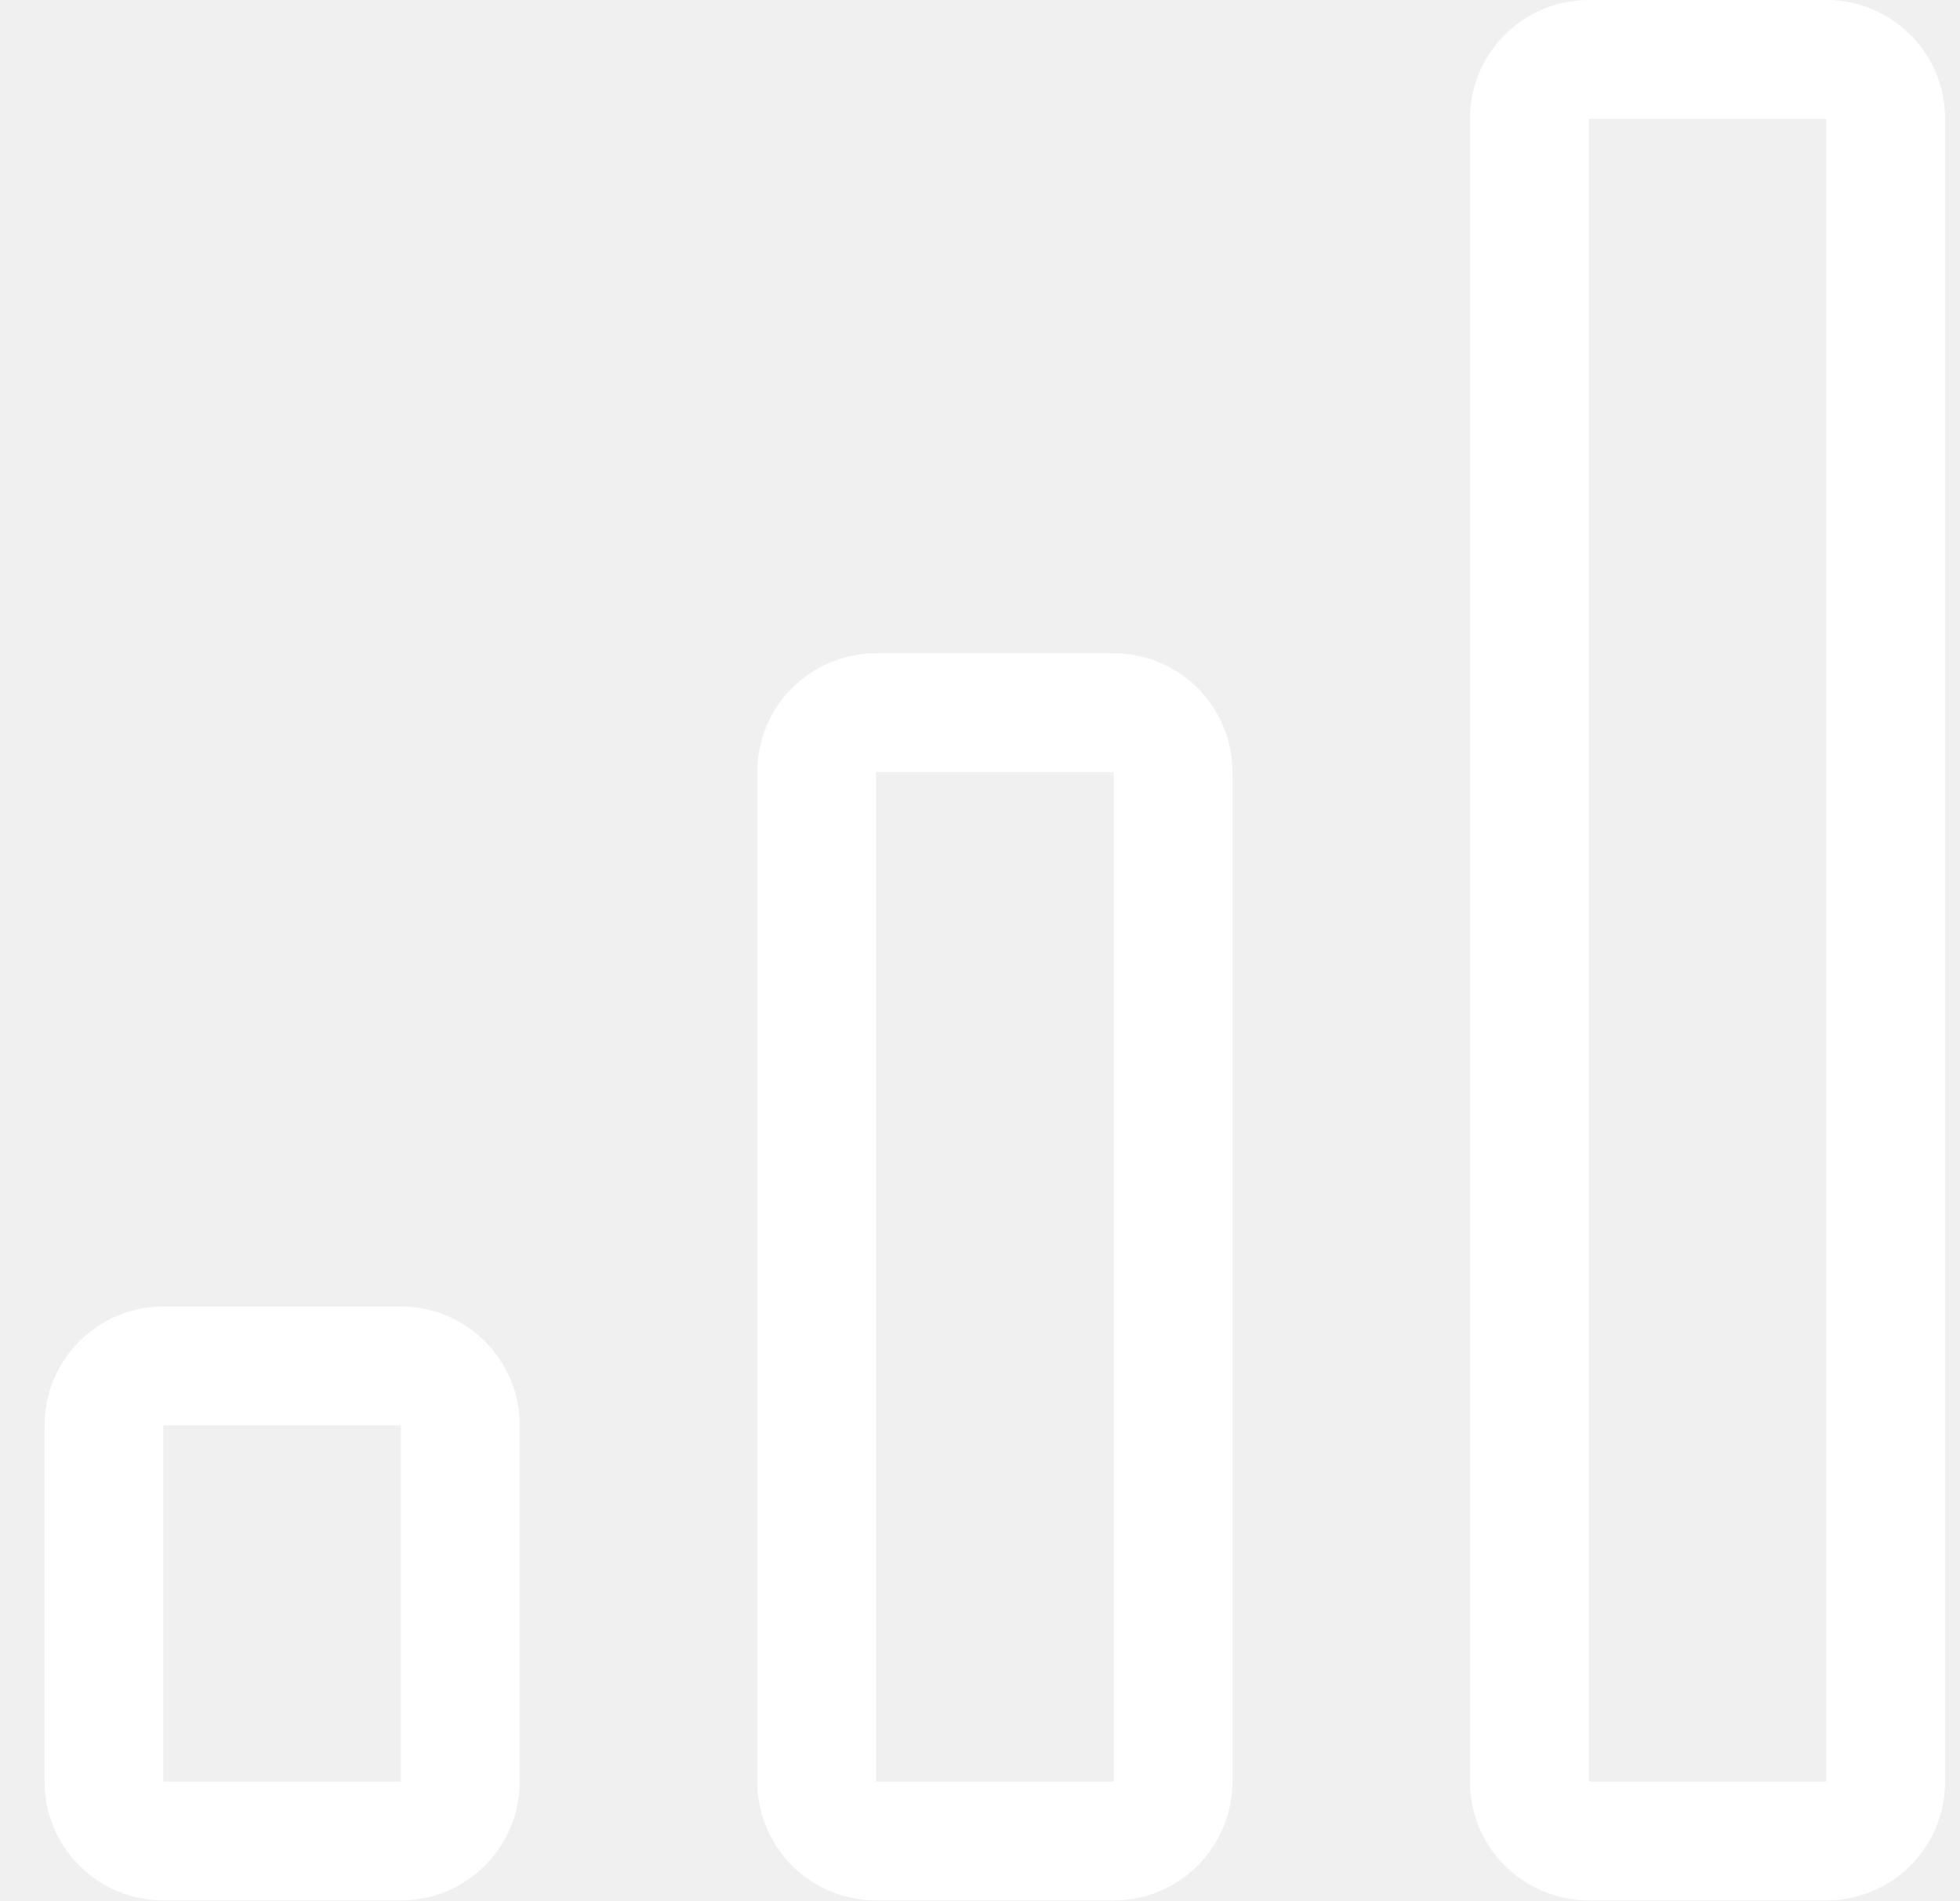
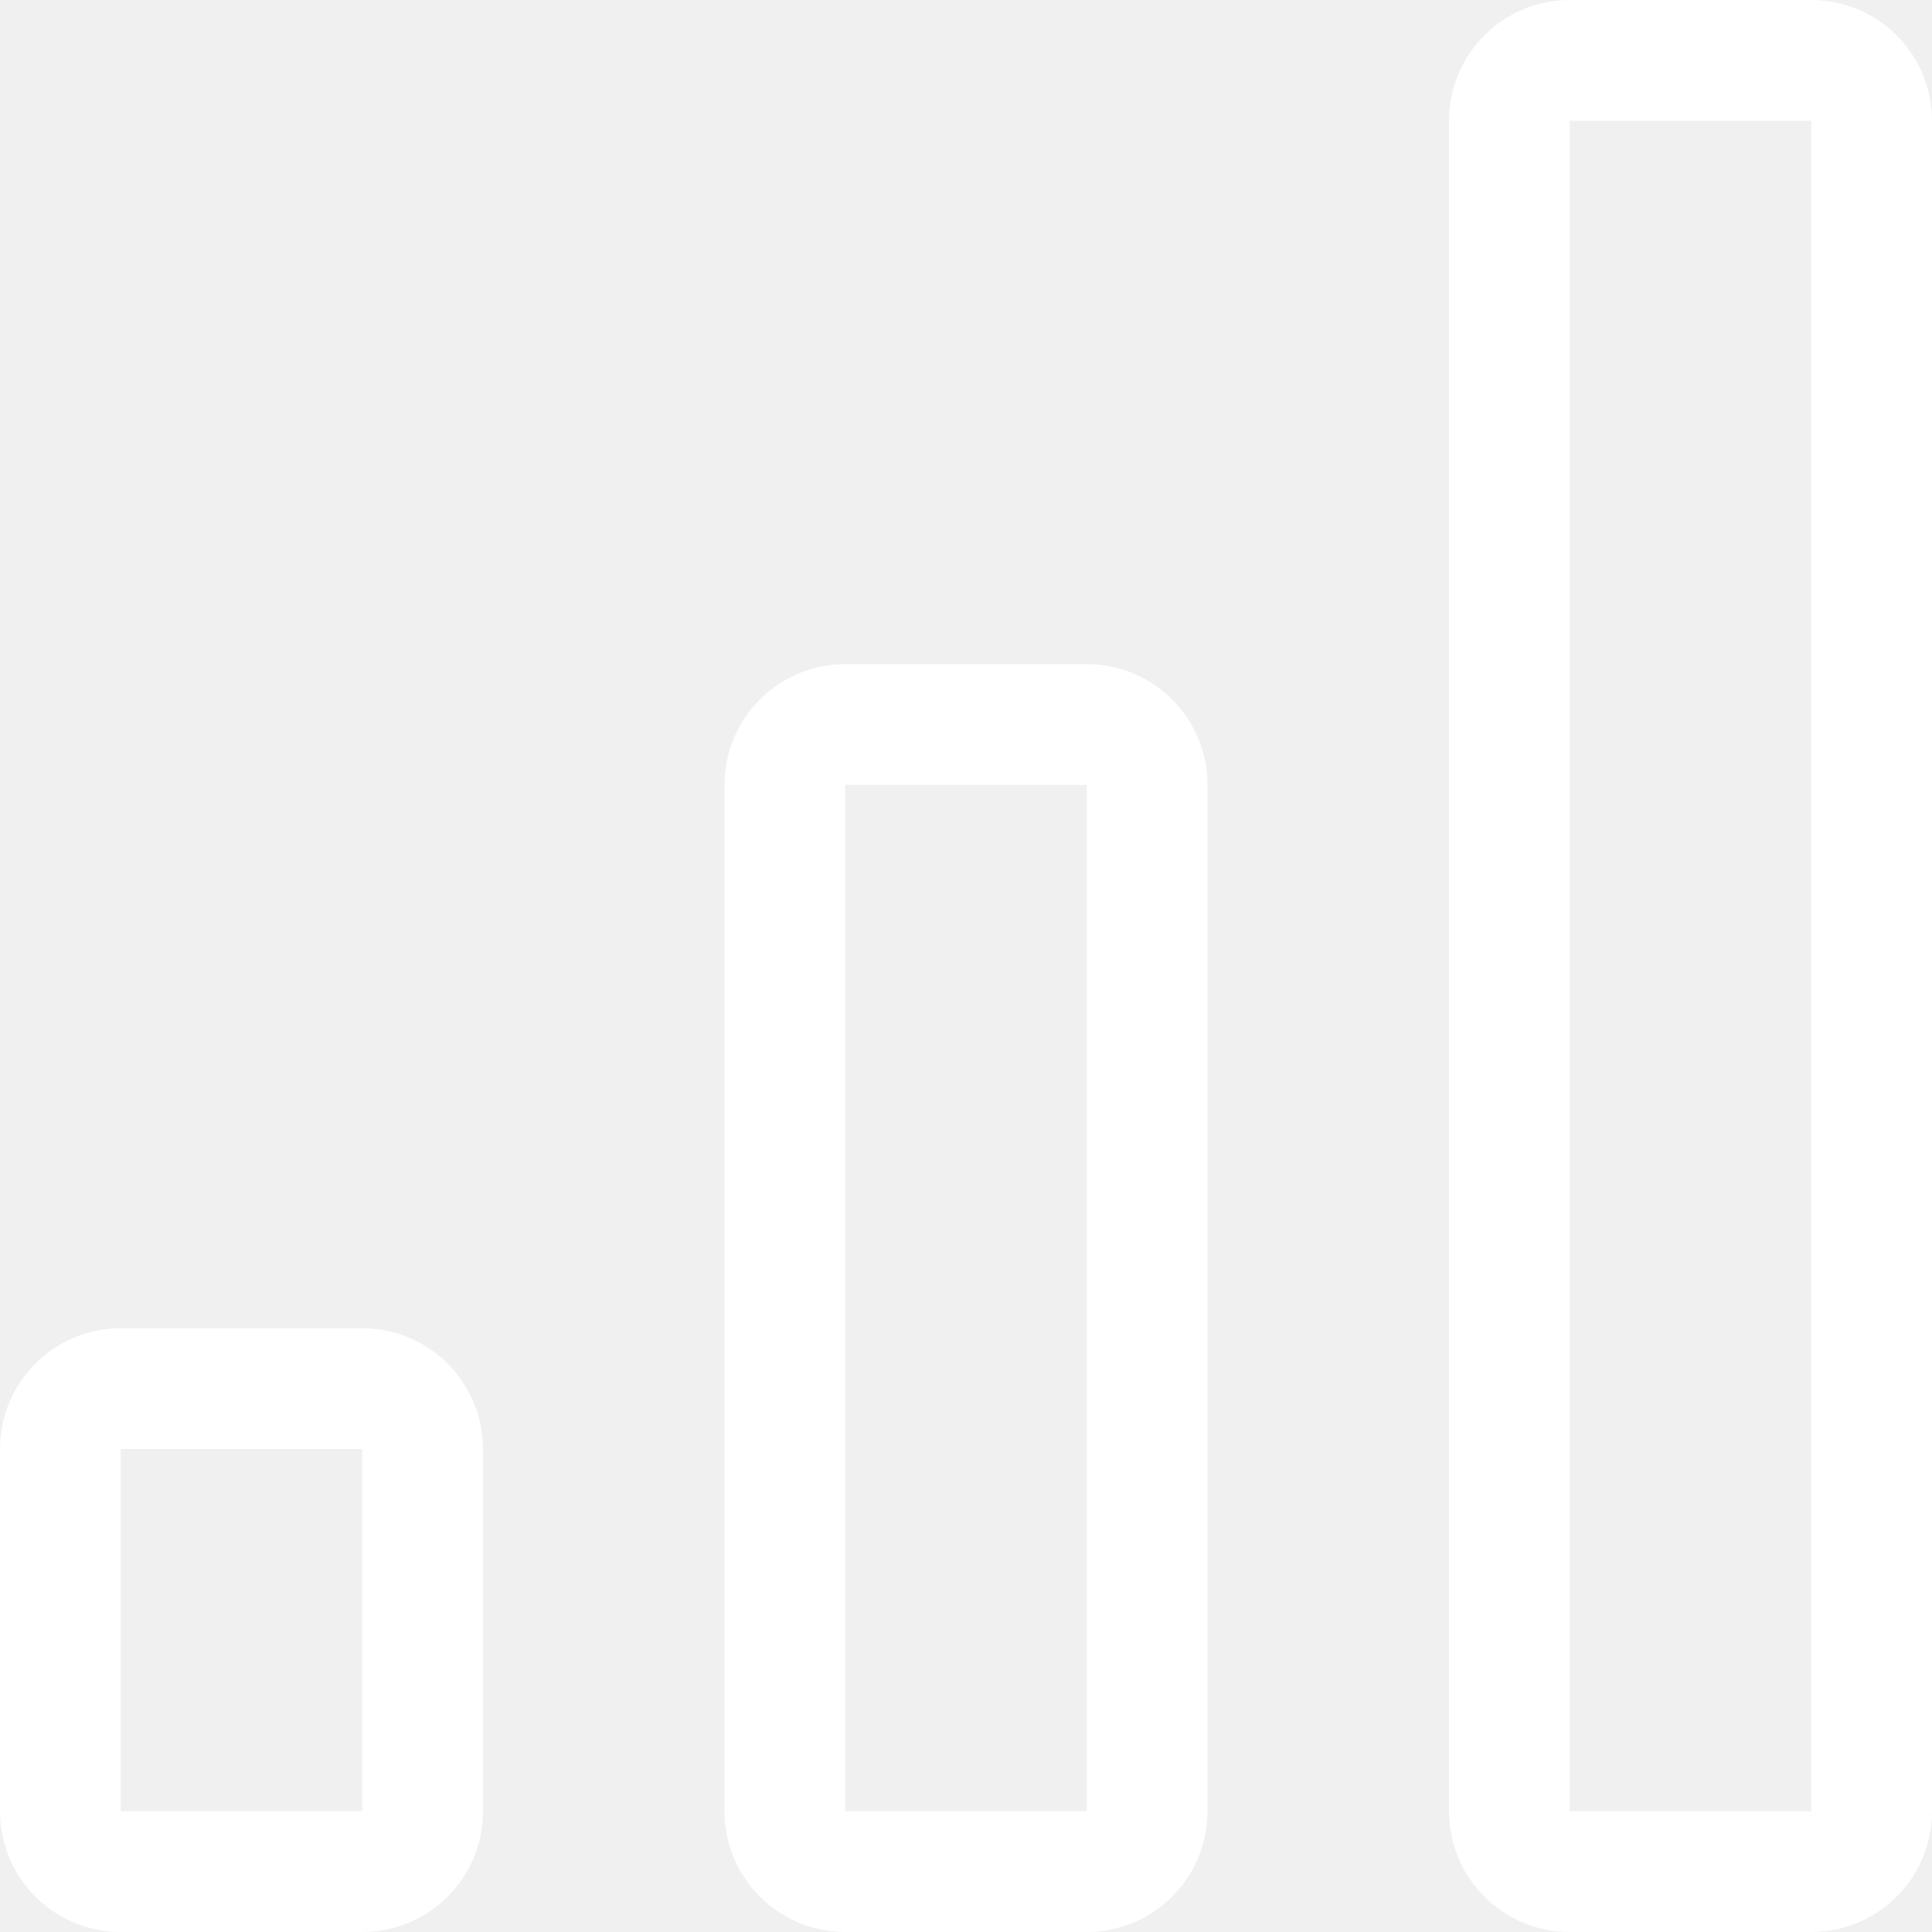
- <svg xmlns="http://www.w3.org/2000/svg" width="33" height="32" viewBox="0 0 33 32" fill="none">
-   <g clip-path="url(#clip0_174_392)">
-     <rect x="1.75" y="23" width="6" height="8" rx="1" stroke="white" stroke-width="2" />
-     <rect x="13.75" y="12" width="6" height="19" rx="1" stroke="white" stroke-width="2" />
-     <rect x="25.75" y="1" width="6" height="30" rx="1" stroke="white" stroke-width="2" />
-   </g>
-   <defs>
-     <clipPath id="clip0_174_392">
-       <rect width="32" height="32" fill="white" transform="translate(0.75)" />
-     </clipPath>
-   </defs>
+ <svg xmlns="http://www.w3.org/2000/svg" width="32" height="32" viewBox="0 0 32 32" fill="none">
+   <rect x="1" y="23" width="6" height="8" rx="1" stroke="white" stroke-width="2" />
+   <rect x="13" y="12" width="6" height="19" rx="1" stroke="white" stroke-width="2" />
+   <rect x="25" y="1" width="6" height="30" rx="1" stroke="white" stroke-width="2" />
</svg>
